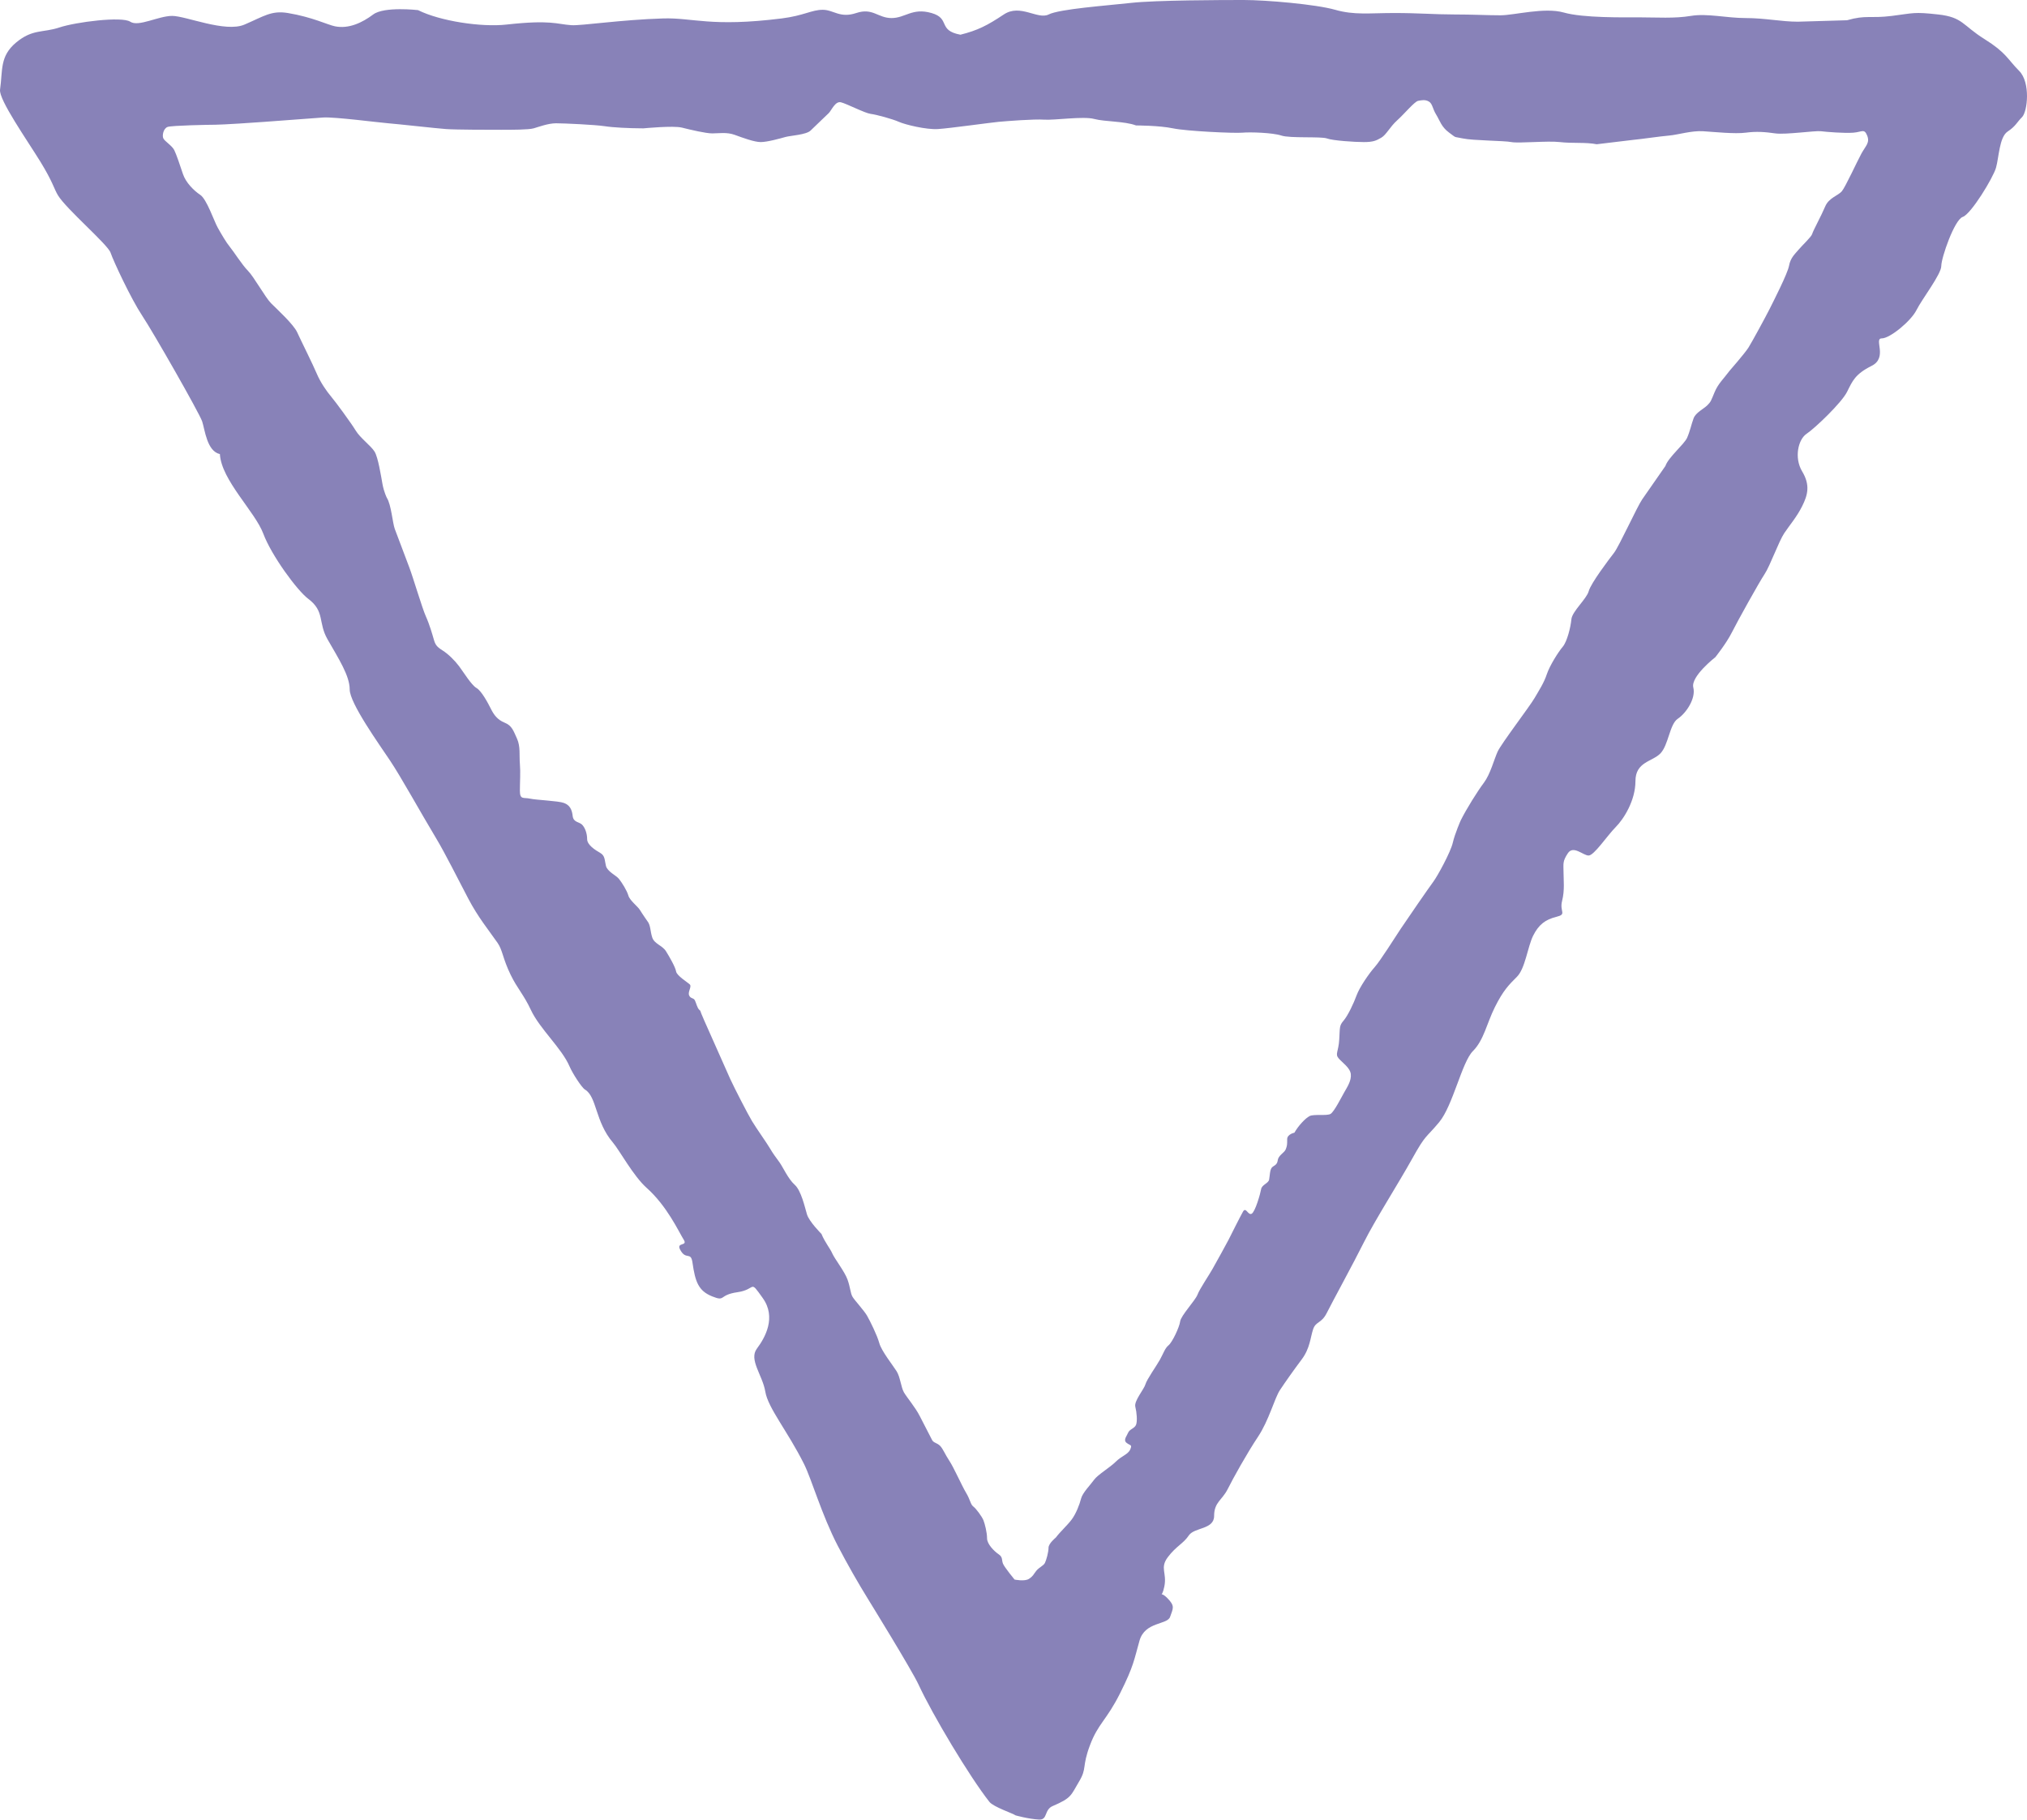
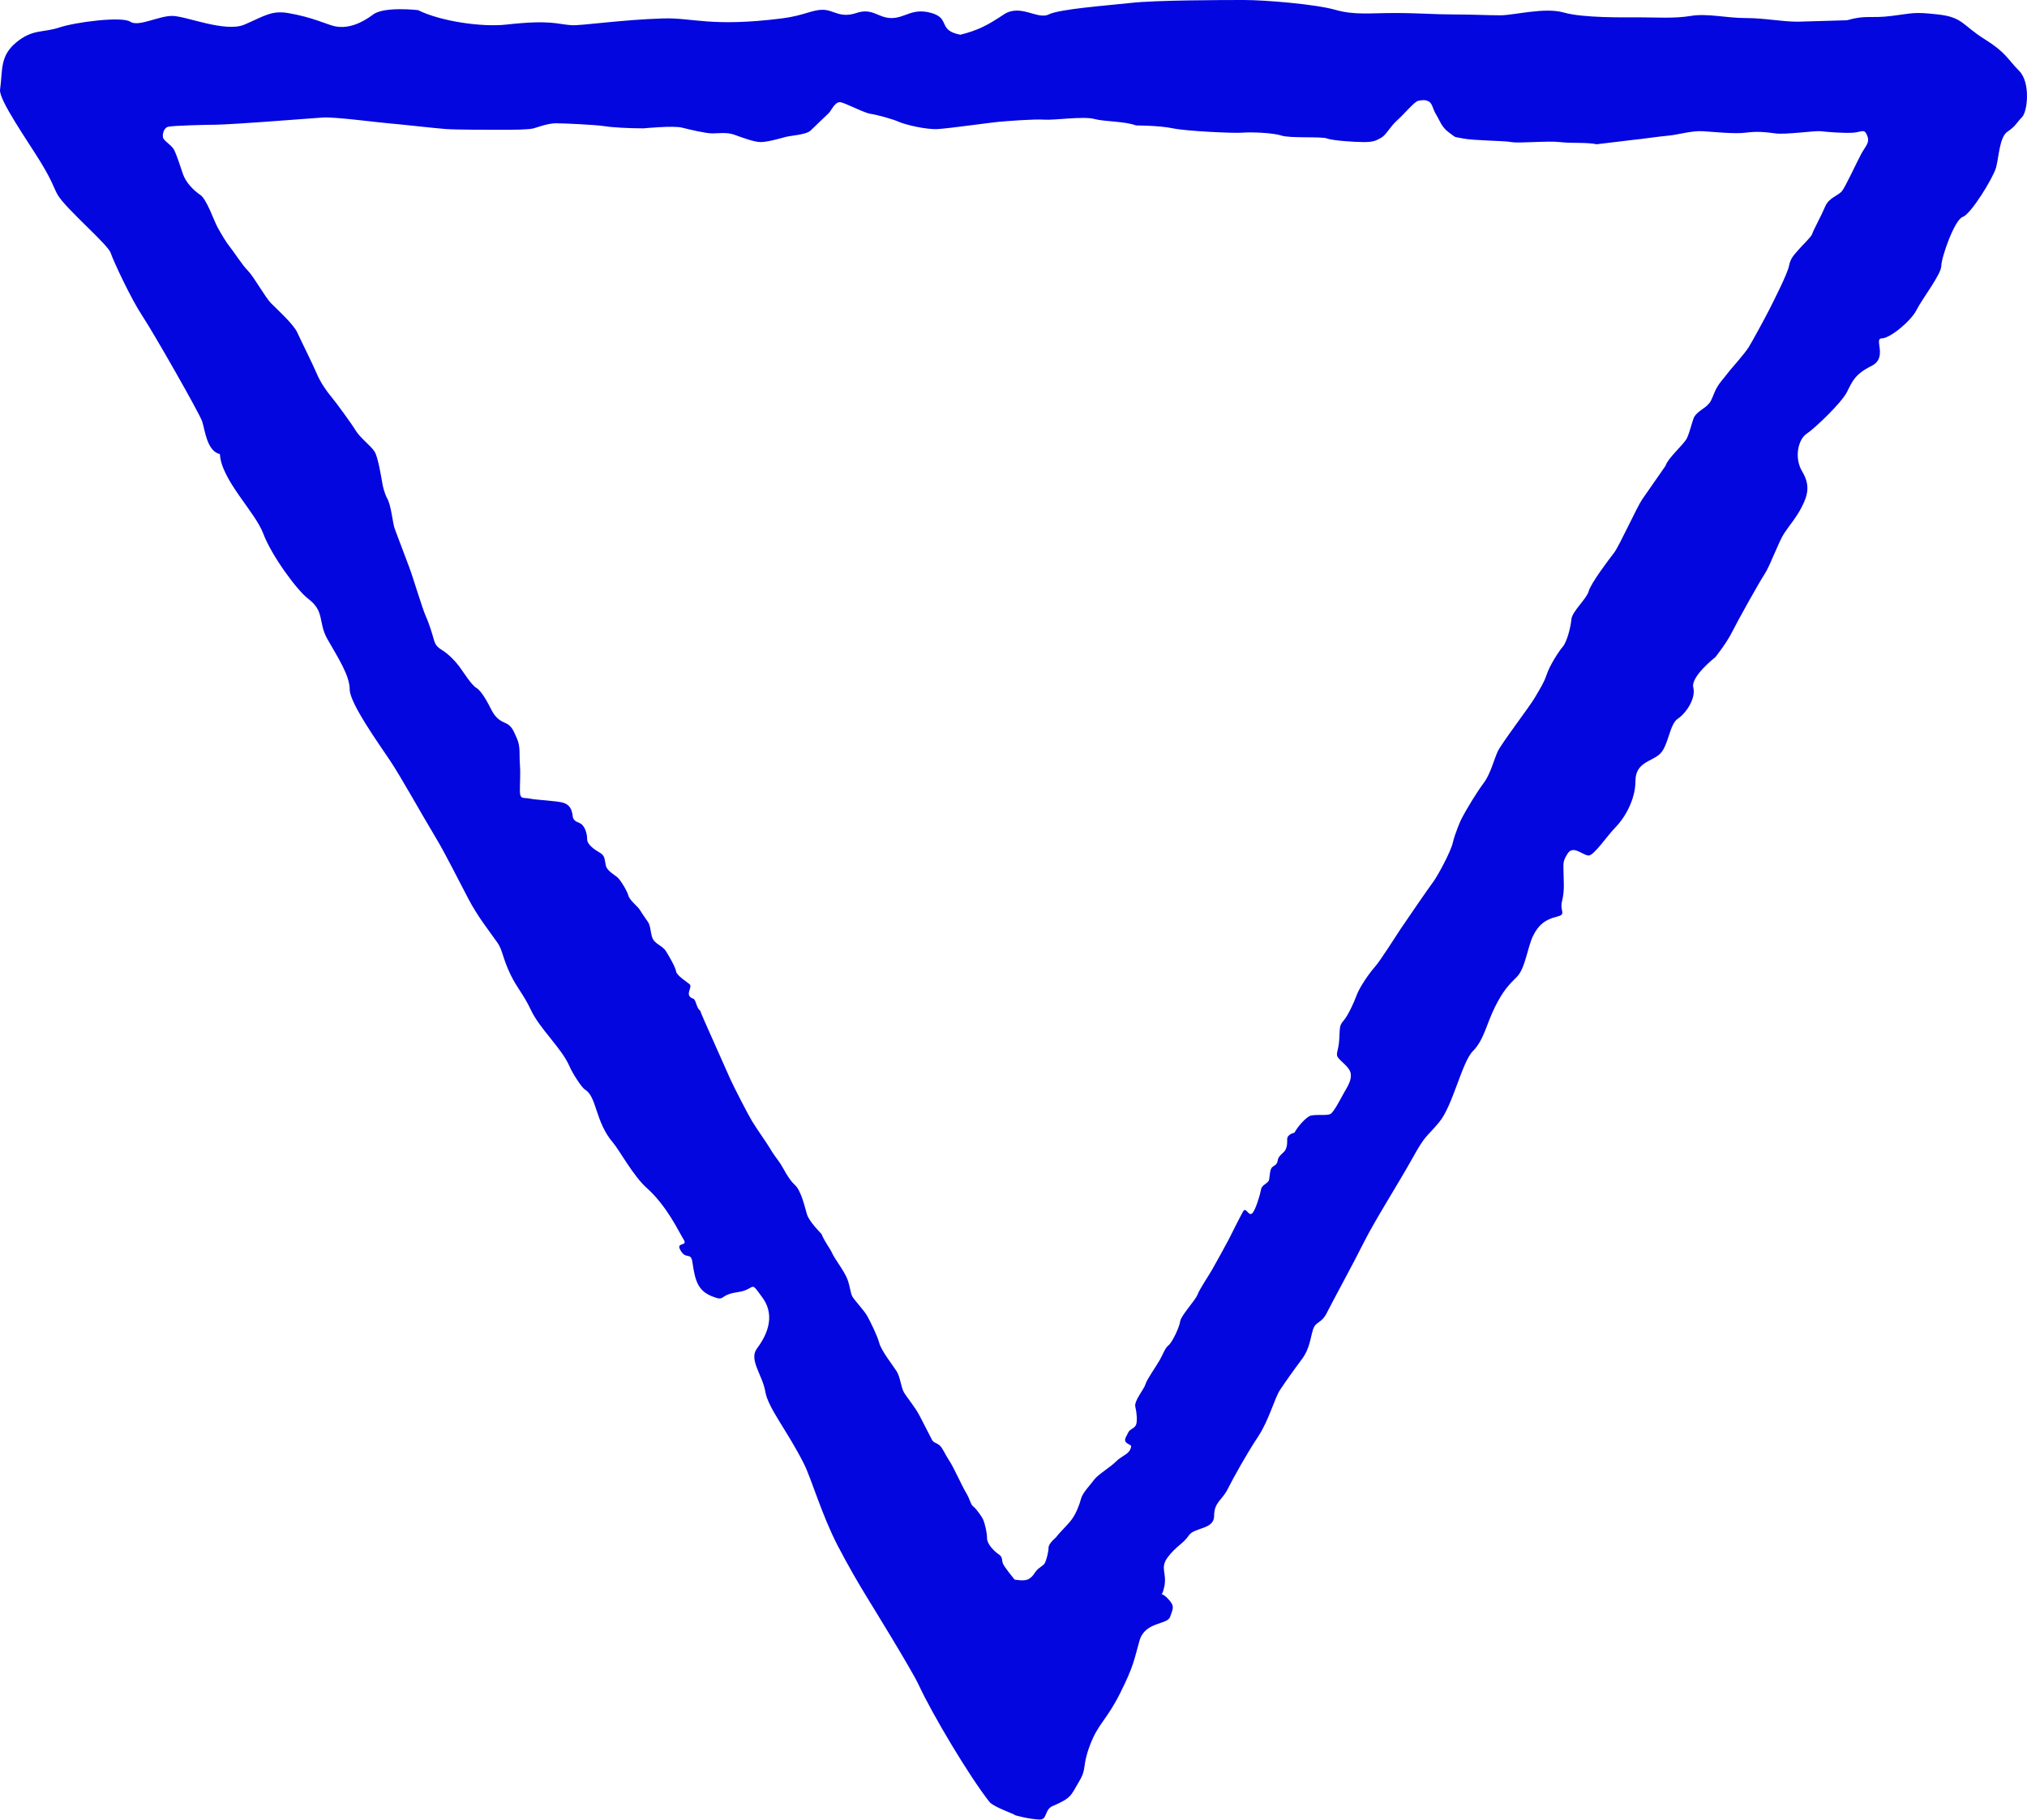
<svg xmlns="http://www.w3.org/2000/svg" width="280.293" height="251.646" overflow="visible">
-   <path fill="#110671" d="M279.206 9.8c-1.6-1.6-1.75-2.495-4.799-4.4s-2.971-3.019-6.4-3.4-3.352-.181-6.4.2-3.533-.162-6.199.6l-6.801.2c-2.286 0-4.548-.503-7.215-.503s-5.298-.677-7.584-.297-4.714.2-7 .2-7.894.097-10.562-.666-6.857.381-8.762.381-3.81-.116-6.477-.116-4.771-.2-8.2-.2-5.517.315-8.183-.446S175.054 0 172.007 0s-12.172.019-15.601.4-9.876.838-11.399 1.6-3.914-1.523-6.2 0-3.601 2.2-6 2.8c-3.2-.6-1.333-2.238-4-3s-3.617.697-5.522.697-2.592-1.458-4.878-.697-3.123-.446-4.646-.446-2.622.815-5.67 1.196c-9.807 1.225-12.263-.125-16.399 0-5.802.175-11.322 1.023-12.669.933-2.084-.139-2.813-.772-9.016-.083-3.43.381-9.153-.475-12.2-2 0 0-4.675-.542-6.2.6s-3.377 2.021-5.281 1.64c-1.026-.205-3.115-1.273-6.519-1.84-2.286-.38-3.333.458-6 1.6s-8.096-1.2-10-1.2-4.656 1.562-5.8.8-7.515.039-9.801.8-3.696.179-5.982 2.083S.388 9.734.007 12.4c-.197 1.378 3.774 7.024 5.6 10 1.706 2.782 1.849 3.68 2.4 4.6 1.144 1.906 6.902 6.807 7.284 7.95s2.841 6.408 4.364 8.694 7.922 13.496 8.301 14.639.65 4.117 2.45 4.517c.2 3.6 4.858 7.953 6 11s4.692 7.874 6.218 9.016c2.328 1.746 1.328 3.256 2.667 5.6 1.523 2.667 3.065 5.029 3.065 6.934s4.076 7.58 5.6 9.866 4.114 6.991 6.4 10.8c1.183 1.972 2.966 5.536 4.4 8.268 1.336 2.546 2.764 4.279 4.05 6.117.698.998.698 2.131 1.8 4.4.938 1.933 1.799 2.722 2.811 4.883 1.233 2.629 4.257 5.273 5.34 7.8.399.934 1.67 2.922 2.133 3.2 1.66.995 1.389 4.442 3.867 7.333.876 1.022 2.824 4.626 4.641 6.245 2.867 2.557 4.438 6.053 5.159 7.207.565.905-1.054.305-.52 1.334.813 1.567 1.488.199 1.718 1.808.381 2.667.826 3.918 2.731 4.68s.828-.201 3.495-.582 1.59-1.852 3.495.816.327 5.465-.815 6.99.783 3.656 1.164 5.941 3.073 5.448 5.359 10.02c1.046 2.092 2.442 7.027 4.661 11.302a119.45 119.45 0 0 0 4.311 7.573s5.933 9.611 6.874 11.651c1.9 4.117 7.04 12.716 9.787 16.195.558.707 3.291 1.606 3.611 1.864 0 0 1.754.503 3.262.582 1.202.062.683-1.357 1.864-1.864 2.667-1.143 2.509-1.474 3.651-3.379s.366-1.977 1.51-5.024 2.286-3.429 4.19-7.239 1.905-4.572 2.667-7.238 3.852-2.155 4.233-3.299.743-1.456-.4-2.6-.781.306-.399-1.6-.66-2.527.483-4.05 2.138-1.858 2.899-3 3.5-.795 3.5-2.7 1.113-2.182 1.875-3.706 2.667-4.953 4.191-7.238 2.285-5.334 3.047-6.478 1.86-2.705 3.004-4.229 1.188-3.009 1.568-4.153 1.143-.762 1.904-2.286 3.603-6.712 5.127-9.761 4.779-8.146 6.685-11.574 1.811-2.74 3.716-5.026 3.142-8.309 4.666-9.833 1.904-3.809 3.048-6.095 1.904-3.048 3.048-4.19 1.476-4.157 2.238-5.681 1.676-2.219 3.199-2.6.419-.676.801-2.2.199-2.856.199-4-.162-1.456.601-2.6 2.106.317 2.867.317 2.59-2.773 3.732-3.917 2.745-3.703 2.745-6.37 2.285-2.667 3.429-3.81 1.283-4.058 2.427-4.82 2.526-2.799 2.145-4.324 3.049-4.19 3.049-4.19 1.523-1.905 2.286-3.429 3.759-6.913 4.521-8.057 1.956-4.516 2.718-5.659 1.719-2.216 2.481-3.742 1.145-2.895 0-4.8-.543-4.438.602-5.2 4.836-4.275 5.6-5.8 1.113-2.456 3.4-3.6.256-3.8 1.398-3.8 4.045-2.395 4.807-3.919 3.428-4.953 3.428-6.095 1.824-6.405 2.967-6.786 4.199-5.4 4.6-6.8.457-4.237 1.6-5 1.238-1.237 2-2 1.2-4.799-.401-6.399zm-21.817 11.45c-.6 1.1-2.199 4.6-2.699 5.2s-1.801.9-2.301 2.1-1.699 3.4-1.799 3.8-1.4 1.6-1.9 2.2-1.1 1.1-1.301 2.2-2.199 5-2.699 6-2.4 4.5-2.9 5.3-2.6 3.2-2.6 3.2c-.9 1.2-1.601 1.8-2.101 3s-.5 1.3-1 1.8-1.6 1-1.899 1.8-.5 1.8-.9 2.7-2.6 2.7-3 3.9l-3.2 4.6c-.7 1-3.2 6.5-3.899 7.4s-3.2 4.2-3.5 5.3-2.301 2.8-2.4 3.9-.6 3.1-1.2 3.8-1.8 2.6-2.2 3.8-1 2.1-1.699 3.3-4.601 6.3-5.101 7.4-1 3.1-1.899 4.3-2.4 3.6-3.2 5.2c0 0-.8 1.8-1.101 3.1s-2.1 4.6-2.699 5.4-3.7 5.3-4.5 6.5-2.801 4.4-3.601 5.3-2.1 2.8-2.5 3.9-1.2 2.8-1.8 3.5-.5.9-.6 2.6-.601 2-.101 2.6 1.601 1.3 1.7 2.2-.5 1.8-.9 2.5-1.399 2.7-1.899 3-2.3 0-2.9.3-1.6 1.4-2.1 2.3c0 0-1 .2-1 .9s0 .9-.2 1.4-1 .8-1.1 1.5-.5.7-.801 1-.3 1.2-.399 1.7-1 .7-1.101 1.3-.8 3.1-1.3 3.4-.8-1-1.2-.3-1.699 3.3-2 3.9-1.699 3.1-2.199 4-1.801 2.8-2.101 3.6-2.3 2.9-2.399 3.7-1.101 2.9-1.601 3.3-.7 1.1-1.2 2-1.8 2.7-2 3.4-1.6 2.3-1.399 3.1.3 2 .1 2.5-.899.6-1.1 1.1-.7 1-.2 1.4.8.2.5.9-1.2.9-2 1.7-2.5 1.8-3 2.5-1.6 1.8-1.8 2.6-.7 2.1-1.3 2.9-1.601 1.7-2.2 2.5c0 0-1 .8-1 1.4s-.3 1.7-.5 2.1-.8.6-1.2 1.1-.4.7-1 1.1-2 .1-2 .1-1.4-1.7-1.6-2.2 0-.9-.601-1.3-1.6-1.4-1.6-2.2-.3-2-.5-2.5-1-1.6-1.4-1.9-.399-.9-1-1.9-1.7-3.5-2.3-4.4-.9-1.7-1.3-2.1-.9-.4-1.101-.8l-1.699-3.3c-.601-1.2-1.801-2.6-2.2-3.3s-.5-2.1-1-2.9-2.101-2.8-2.4-3.9-1.3-3.1-1.7-3.8-1.699-2.1-2-2.6-.3-1.3-.699-2.4-1.801-2.9-2.101-3.6-1-1.5-1.5-2.7c0 0-1.7-1.7-2-2.7s-.8-3.3-1.7-4.1-1.6-2.4-2.1-3.1-.9-1.2-1.3-1.9-1.9-2.8-2.5-3.8-2.4-4.5-3-5.8l-3.601-8.1c-.8-1.8-.399-1.2-.699-1.5s-.4-.9-.601-1.3-.6-.2-.8-.7.4-1.2.1-1.5-1.8-1.2-1.899-1.8-.9-2-1.4-2.8-1.6-1-1.899-1.9-.2-1.7-.7-2.3c0 0-.7-1-1-1.5s-1.4-1.3-1.601-2-.899-1.8-1.3-2.3-1.6-1-1.8-1.8-.1-1.4-.8-1.8-1.8-1.1-1.8-1.9-.301-1.6-.7-2-1.2-.3-1.3-1.2-.4-1.5-1.2-1.8-3.8-.4-4.7-.6-1.4.2-1.4-1.1.101-2.5 0-3.7.101-2.4-.399-3.5-.7-1.8-1.7-2.2-1.5-1.1-1.9-1.9-1.3-2.5-2-2.9-1.8-2.2-2.399-3-1.501-1.7-2.301-2.2-1-.8-1.2-1.5-.6-2.1-1.1-3.2-1.801-5.5-2.301-6.8l-2-5.3c-.3-.8-.498-3.4-1.098-4.3 0 0-.4-.8-.601-1.9s-.6-3.7-1.1-4.5-2-1.9-2.601-2.9-2.8-4-3.399-4.7-1.5-2-2-3.2-2.2-4.6-2.7-5.7-2.8-3.2-3.6-4-2.4-3.7-3.2-4.5-2-2.7-2.5-3.3-1.2-1.8-1.7-2.7-1.5-3.9-2.4-4.5-2-1.7-2.399-2.9-.9-2.7-1.2-3.3-1.3-1.2-1.5-1.6 0-1.4.6-1.6 5.7-.3 6.601-.3 5.6-.3 6.8-.4l8.1-.6c1.601-.1 7.7.7 9 .8s6.599.7 7.999.8 6.101.1 7.601.1 3.8 0 4.5-.2 2-.7 3.1-.7 5.4.2 6.7.4c1.229.189 3.352.288 5.101.298l.3.001s4.1-.4 5.3-.1 3.3.8 4.2.8 2-.2 3.1.2 2.7 1 3.601 1 2.699-.5 3.399-.7 2.9-.3 3.5-.9 2.101-2 2.5-2.4.9-1.7 1.7-1.5 3.3 1.5 4.1 1.6 3 .7 3.9 1.1 3.8 1.1 5.4 1 7.3-.9 8.399-1 4.9-.4 6.3-.3 5.4-.5 6.9-.1 4.2.3 5.8.9c0 0 3.2 0 5.101.4s8.5.7 9.6.6 4.2 0 5.4.4 5.5.1 6.3.4 3.8.5 5.1.5 1.7-.2 2.4-.6 1.2-1.5 2.2-2.4 2.399-2.6 2.899-2.7 1-.2 1.5.1.5 1 1 1.8.7 1.7 1.8 2.5.5.5 1.9.8 5.7.3 6.7.5 5-.2 6.7 0 3.6 0 5.1.3l5-.6c1.1-.1 3.8-.5 5-.6s3.1-.7 4.7-.6 4.399.4 5.899.2 2.7-.1 4.101.1 5.5-.4 6.299-.3 3.301.3 4.5.2 1.5-.6 1.9.4-.201 1.401-.803 2.501z" opacity=".5" />
+   <path fill="#0406E0" d="M279.206 9.8c-1.6-1.6-1.75-2.495-4.799-4.4s-2.971-3.019-6.4-3.4-3.352-.181-6.4.2-3.533-.162-6.199.6l-6.801.2c-2.286 0-4.548-.503-7.215-.503s-5.298-.677-7.584-.297-4.714.2-7 .2-7.894.097-10.562-.666-6.857.381-8.762.381-3.81-.116-6.477-.116-4.771-.2-8.2-.2-5.517.315-8.183-.446S175.054 0 172.007 0s-12.172.019-15.601.4-9.876.838-11.399 1.6-3.914-1.523-6.2 0-3.601 2.2-6 2.8c-3.2-.6-1.333-2.238-4-3s-3.617.697-5.522.697-2.592-1.458-4.878-.697-3.123-.446-4.646-.446-2.622.815-5.67 1.196c-9.807 1.225-12.263-.125-16.399 0-5.802.175-11.322 1.023-12.669.933-2.084-.139-2.813-.772-9.016-.083-3.43.381-9.153-.475-12.2-2 0 0-4.675-.542-6.2.6s-3.377 2.021-5.281 1.64c-1.026-.205-3.115-1.273-6.519-1.84-2.286-.38-3.333.458-6 1.6s-8.096-1.2-10-1.2-4.656 1.562-5.8.8-7.515.039-9.801.8-3.696.179-5.982 2.083S.388 9.734.007 12.4c-.197 1.378 3.774 7.024 5.6 10 1.706 2.782 1.849 3.68 2.4 4.6 1.144 1.906 6.902 6.807 7.284 7.95s2.841 6.408 4.364 8.694 7.922 13.496 8.301 14.639.65 4.117 2.45 4.517c.2 3.6 4.858 7.953 6 11s4.692 7.874 6.218 9.016c2.328 1.746 1.328 3.256 2.667 5.6 1.523 2.667 3.065 5.029 3.065 6.934s4.076 7.58 5.6 9.866 4.114 6.991 6.4 10.8c1.183 1.972 2.966 5.536 4.4 8.268 1.336 2.546 2.764 4.279 4.05 6.117.698.998.698 2.131 1.8 4.4.938 1.933 1.799 2.722 2.811 4.883 1.233 2.629 4.257 5.273 5.34 7.8.399.934 1.67 2.922 2.133 3.2 1.66.995 1.389 4.442 3.867 7.333.876 1.022 2.824 4.626 4.641 6.245 2.867 2.557 4.438 6.053 5.159 7.207.565.905-1.054.305-.52 1.334.813 1.567 1.488.199 1.718 1.808.381 2.667.826 3.918 2.731 4.68s.828-.201 3.495-.582 1.59-1.852 3.495.816.327 5.465-.815 6.99.783 3.656 1.164 5.941 3.073 5.448 5.359 10.02c1.046 2.092 2.442 7.027 4.661 11.302a119.45 119.45 0 0 0 4.311 7.573s5.933 9.611 6.874 11.651c1.9 4.117 7.04 12.716 9.787 16.195.558.707 3.291 1.606 3.611 1.864 0 0 1.754.503 3.262.582 1.202.062.683-1.357 1.864-1.864 2.667-1.143 2.509-1.474 3.651-3.379s.366-1.977 1.51-5.024 2.286-3.429 4.19-7.239 1.905-4.572 2.667-7.238 3.852-2.155 4.233-3.299.743-1.456-.4-2.6-.781.306-.399-1.6-.66-2.527.483-4.05 2.138-1.858 2.899-3 3.5-.795 3.5-2.7 1.113-2.182 1.875-3.706 2.667-4.953 4.191-7.238 2.285-5.334 3.047-6.478 1.86-2.705 3.004-4.229 1.188-3.009 1.568-4.153 1.143-.762 1.904-2.286 3.603-6.712 5.127-9.761 4.779-8.146 6.685-11.574 1.811-2.74 3.716-5.026 3.142-8.309 4.666-9.833 1.904-3.809 3.048-6.095 1.904-3.048 3.048-4.19 1.476-4.157 2.238-5.681 1.676-2.219 3.199-2.6.419-.676.801-2.2.199-2.856.199-4-.162-1.456.601-2.6 2.106.317 2.867.317 2.59-2.773 3.732-3.917 2.745-3.703 2.745-6.37 2.285-2.667 3.429-3.81 1.283-4.058 2.427-4.82 2.526-2.799 2.145-4.324 3.049-4.19 3.049-4.19 1.523-1.905 2.286-3.429 3.759-6.913 4.521-8.057 1.956-4.516 2.718-5.659 1.719-2.216 2.481-3.742 1.145-2.895 0-4.8-.543-4.438.602-5.2 4.836-4.275 5.6-5.8 1.113-2.456 3.4-3.6.256-3.8 1.398-3.8 4.045-2.395 4.807-3.919 3.428-4.953 3.428-6.095 1.824-6.405 2.967-6.786 4.199-5.4 4.6-6.8.457-4.237 1.6-5 1.238-1.237 2-2 1.2-4.799-.401-6.399zm-21.817 11.45c-.6 1.1-2.199 4.6-2.699 5.2s-1.801.9-2.301 2.1-1.699 3.4-1.799 3.8-1.4 1.6-1.9 2.2-1.1 1.1-1.301 2.2-2.199 5-2.699 6-2.4 4.5-2.9 5.3-2.6 3.2-2.6 3.2c-.9 1.2-1.601 1.8-2.101 3s-.5 1.3-1 1.8-1.6 1-1.899 1.8-.5 1.8-.9 2.7-2.6 2.7-3 3.9l-3.2 4.6c-.7 1-3.2 6.5-3.899 7.4s-3.2 4.2-3.5 5.3-2.301 2.8-2.4 3.9-.6 3.1-1.2 3.8-1.8 2.6-2.2 3.8-1 2.1-1.699 3.3-4.601 6.3-5.101 7.4-1 3.1-1.899 4.3-2.4 3.6-3.2 5.2c0 0-.8 1.8-1.101 3.1s-2.1 4.6-2.699 5.4-3.7 5.3-4.5 6.5-2.801 4.4-3.601 5.3-2.1 2.8-2.5 3.9-1.2 2.8-1.8 3.5-.5.9-.6 2.6-.601 2-.101 2.6 1.601 1.3 1.7 2.2-.5 1.8-.9 2.5-1.399 2.7-1.899 3-2.3 0-2.9.3-1.6 1.4-2.1 2.3c0 0-1 .2-1 .9s0 .9-.2 1.4-1 .8-1.1 1.5-.5.7-.801 1-.3 1.2-.399 1.7-1 .7-1.101 1.3-.8 3.1-1.3 3.4-.8-1-1.2-.3-1.699 3.3-2 3.9-1.699 3.1-2.199 4-1.801 2.8-2.101 3.6-2.3 2.9-2.399 3.7-1.101 2.9-1.601 3.3-.7 1.1-1.2 2-1.8 2.7-2 3.4-1.6 2.3-1.399 3.1.3 2 .1 2.5-.899.6-1.1 1.1-.7 1-.2 1.4.8.2.5.9-1.2.9-2 1.7-2.5 1.8-3 2.5-1.6 1.8-1.8 2.6-.7 2.1-1.3 2.9-1.601 1.7-2.2 2.5c0 0-1 .8-1 1.4s-.3 1.7-.5 2.1-.8.6-1.2 1.1-.4.7-1 1.1-2 .1-2 .1-1.4-1.7-1.6-2.2 0-.9-.601-1.3-1.6-1.4-1.6-2.2-.3-2-.5-2.5-1-1.6-1.4-1.9-.399-.9-1-1.9-1.7-3.5-2.3-4.4-.9-1.7-1.3-2.1-.9-.4-1.101-.8l-1.699-3.3c-.601-1.2-1.801-2.6-2.2-3.3s-.5-2.1-1-2.9-2.101-2.8-2.4-3.9-1.3-3.1-1.7-3.8-1.699-2.1-2-2.6-.3-1.3-.699-2.4-1.801-2.9-2.101-3.6-1-1.5-1.5-2.7c0 0-1.7-1.7-2-2.7s-.8-3.3-1.7-4.1-1.6-2.4-2.1-3.1-.9-1.2-1.3-1.9-1.9-2.8-2.5-3.8-2.4-4.5-3-5.8l-3.601-8.1c-.8-1.8-.399-1.2-.699-1.5s-.4-.9-.601-1.3-.6-.2-.8-.7.4-1.2.1-1.5-1.8-1.2-1.899-1.8-.9-2-1.4-2.8-1.6-1-1.899-1.9-.2-1.7-.7-2.3c0 0-.7-1-1-1.5s-1.4-1.3-1.601-2-.899-1.8-1.3-2.3-1.6-1-1.8-1.8-.1-1.4-.8-1.8-1.8-1.1-1.8-1.9-.301-1.6-.7-2-1.2-.3-1.3-1.2-.4-1.5-1.2-1.8-3.8-.4-4.7-.6-1.4.2-1.4-1.1.101-2.5 0-3.7.101-2.4-.399-3.5-.7-1.8-1.7-2.2-1.5-1.1-1.9-1.9-1.3-2.5-2-2.9-1.8-2.2-2.399-3-1.501-1.7-2.301-2.2-1-.8-1.2-1.5-.6-2.1-1.1-3.2-1.801-5.5-2.301-6.8l-2-5.3c-.3-.8-.498-3.4-1.098-4.3 0 0-.4-.8-.601-1.9s-.6-3.7-1.1-4.5-2-1.9-2.601-2.9-2.8-4-3.399-4.7-1.5-2-2-3.2-2.2-4.6-2.7-5.7-2.8-3.2-3.6-4-2.4-3.7-3.2-4.5-2-2.7-2.5-3.3-1.2-1.8-1.7-2.7-1.5-3.9-2.4-4.5-2-1.7-2.399-2.9-.9-2.7-1.2-3.3-1.3-1.2-1.5-1.6 0-1.4.6-1.6 5.7-.3 6.601-.3 5.6-.3 6.8-.4l8.1-.6c1.601-.1 7.7.7 9 .8s6.599.7 7.999.8 6.101.1 7.601.1 3.8 0 4.5-.2 2-.7 3.1-.7 5.4.2 6.7.4c1.229.189 3.352.288 5.101.298l.3.001s4.1-.4 5.3-.1 3.3.8 4.2.8 2-.2 3.1.2 2.7 1 3.601 1 2.699-.5 3.399-.7 2.9-.3 3.5-.9 2.101-2 2.5-2.4.9-1.7 1.7-1.5 3.3 1.5 4.1 1.6 3 .7 3.9 1.1 3.8 1.1 5.4 1 7.3-.9 8.399-1 4.9-.4 6.3-.3 5.4-.5 6.9-.1 4.2.3 5.8.9c0 0 3.2 0 5.101.4s8.5.7 9.6.6 4.2 0 5.4.4 5.5.1 6.3.4 3.8.5 5.1.5 1.7-.2 2.4-.6 1.2-1.5 2.2-2.4 2.399-2.6 2.899-2.7 1-.2 1.5.1.5 1 1 1.8.7 1.7 1.8 2.5.5.5 1.9.8 5.7.3 6.7.5 5-.2 6.7 0 3.6 0 5.1.3l5-.6c1.1-.1 3.8-.5 5-.6s3.1-.7 4.7-.6 4.399.4 5.899.2 2.7-.1 4.101.1 5.5-.4 6.299-.3 3.301.3 4.5.2 1.5-.6 1.9.4-.201 1.401-.803 2.501z" />
</svg>
